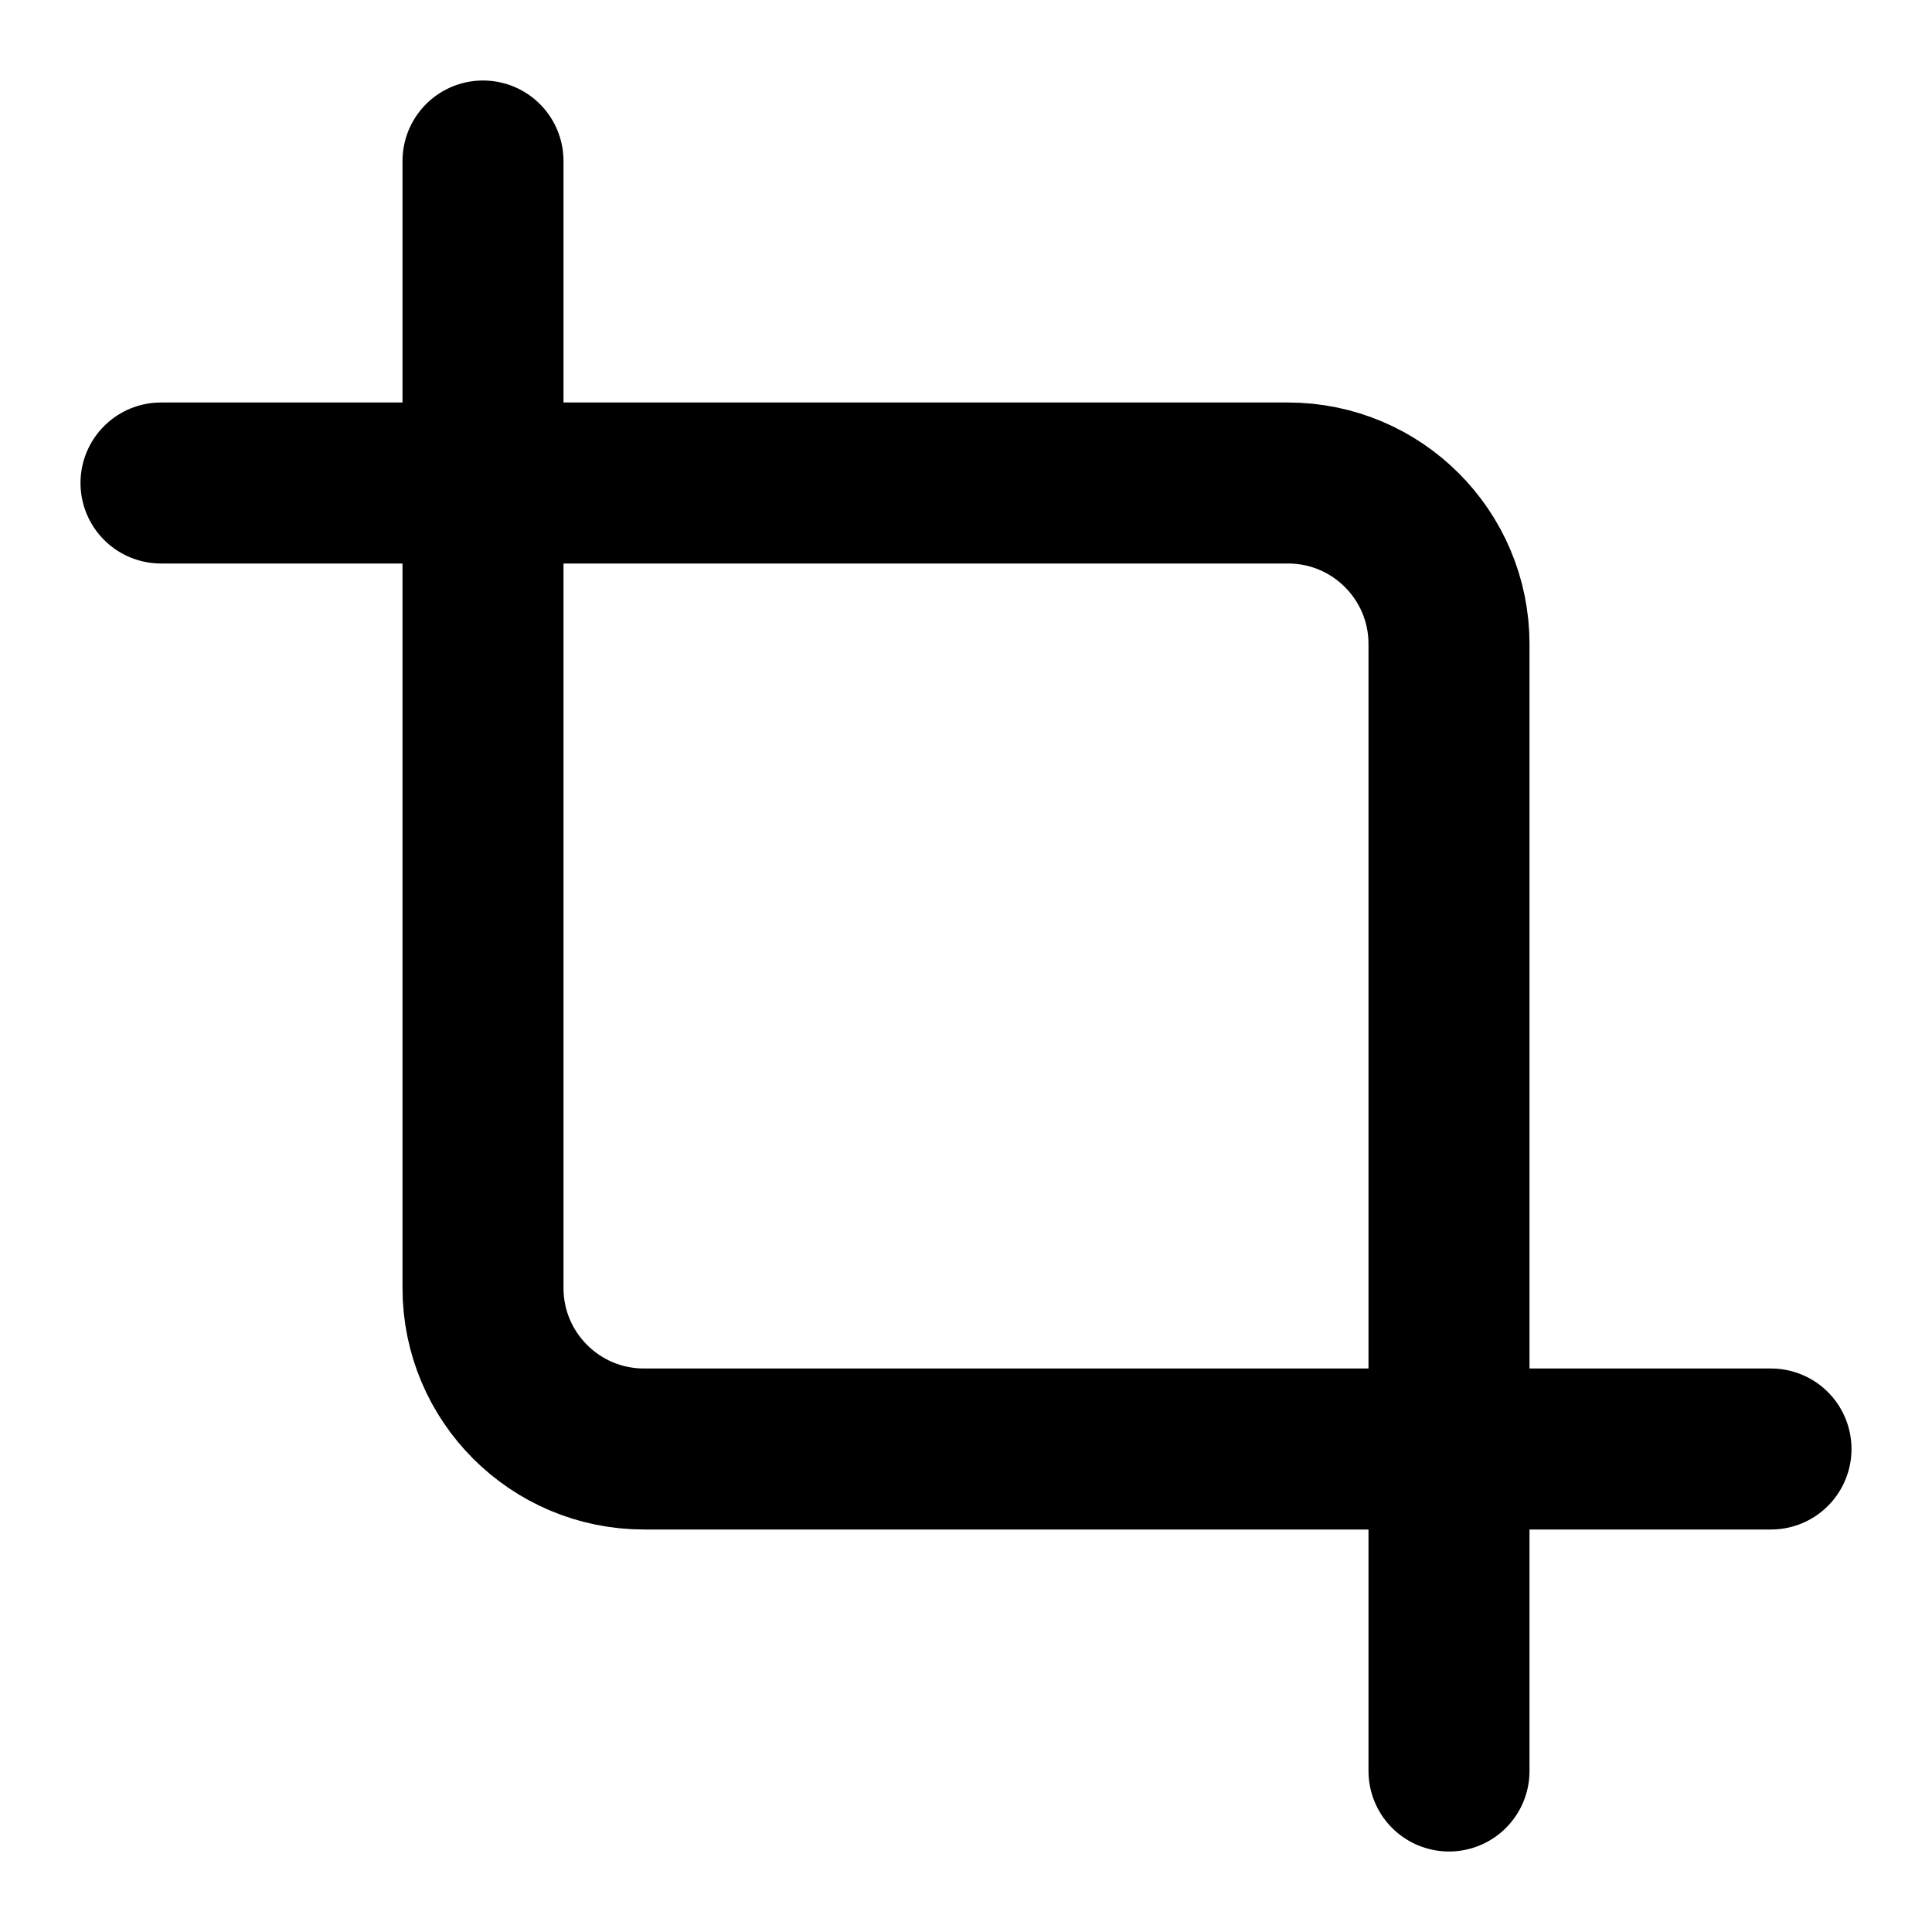
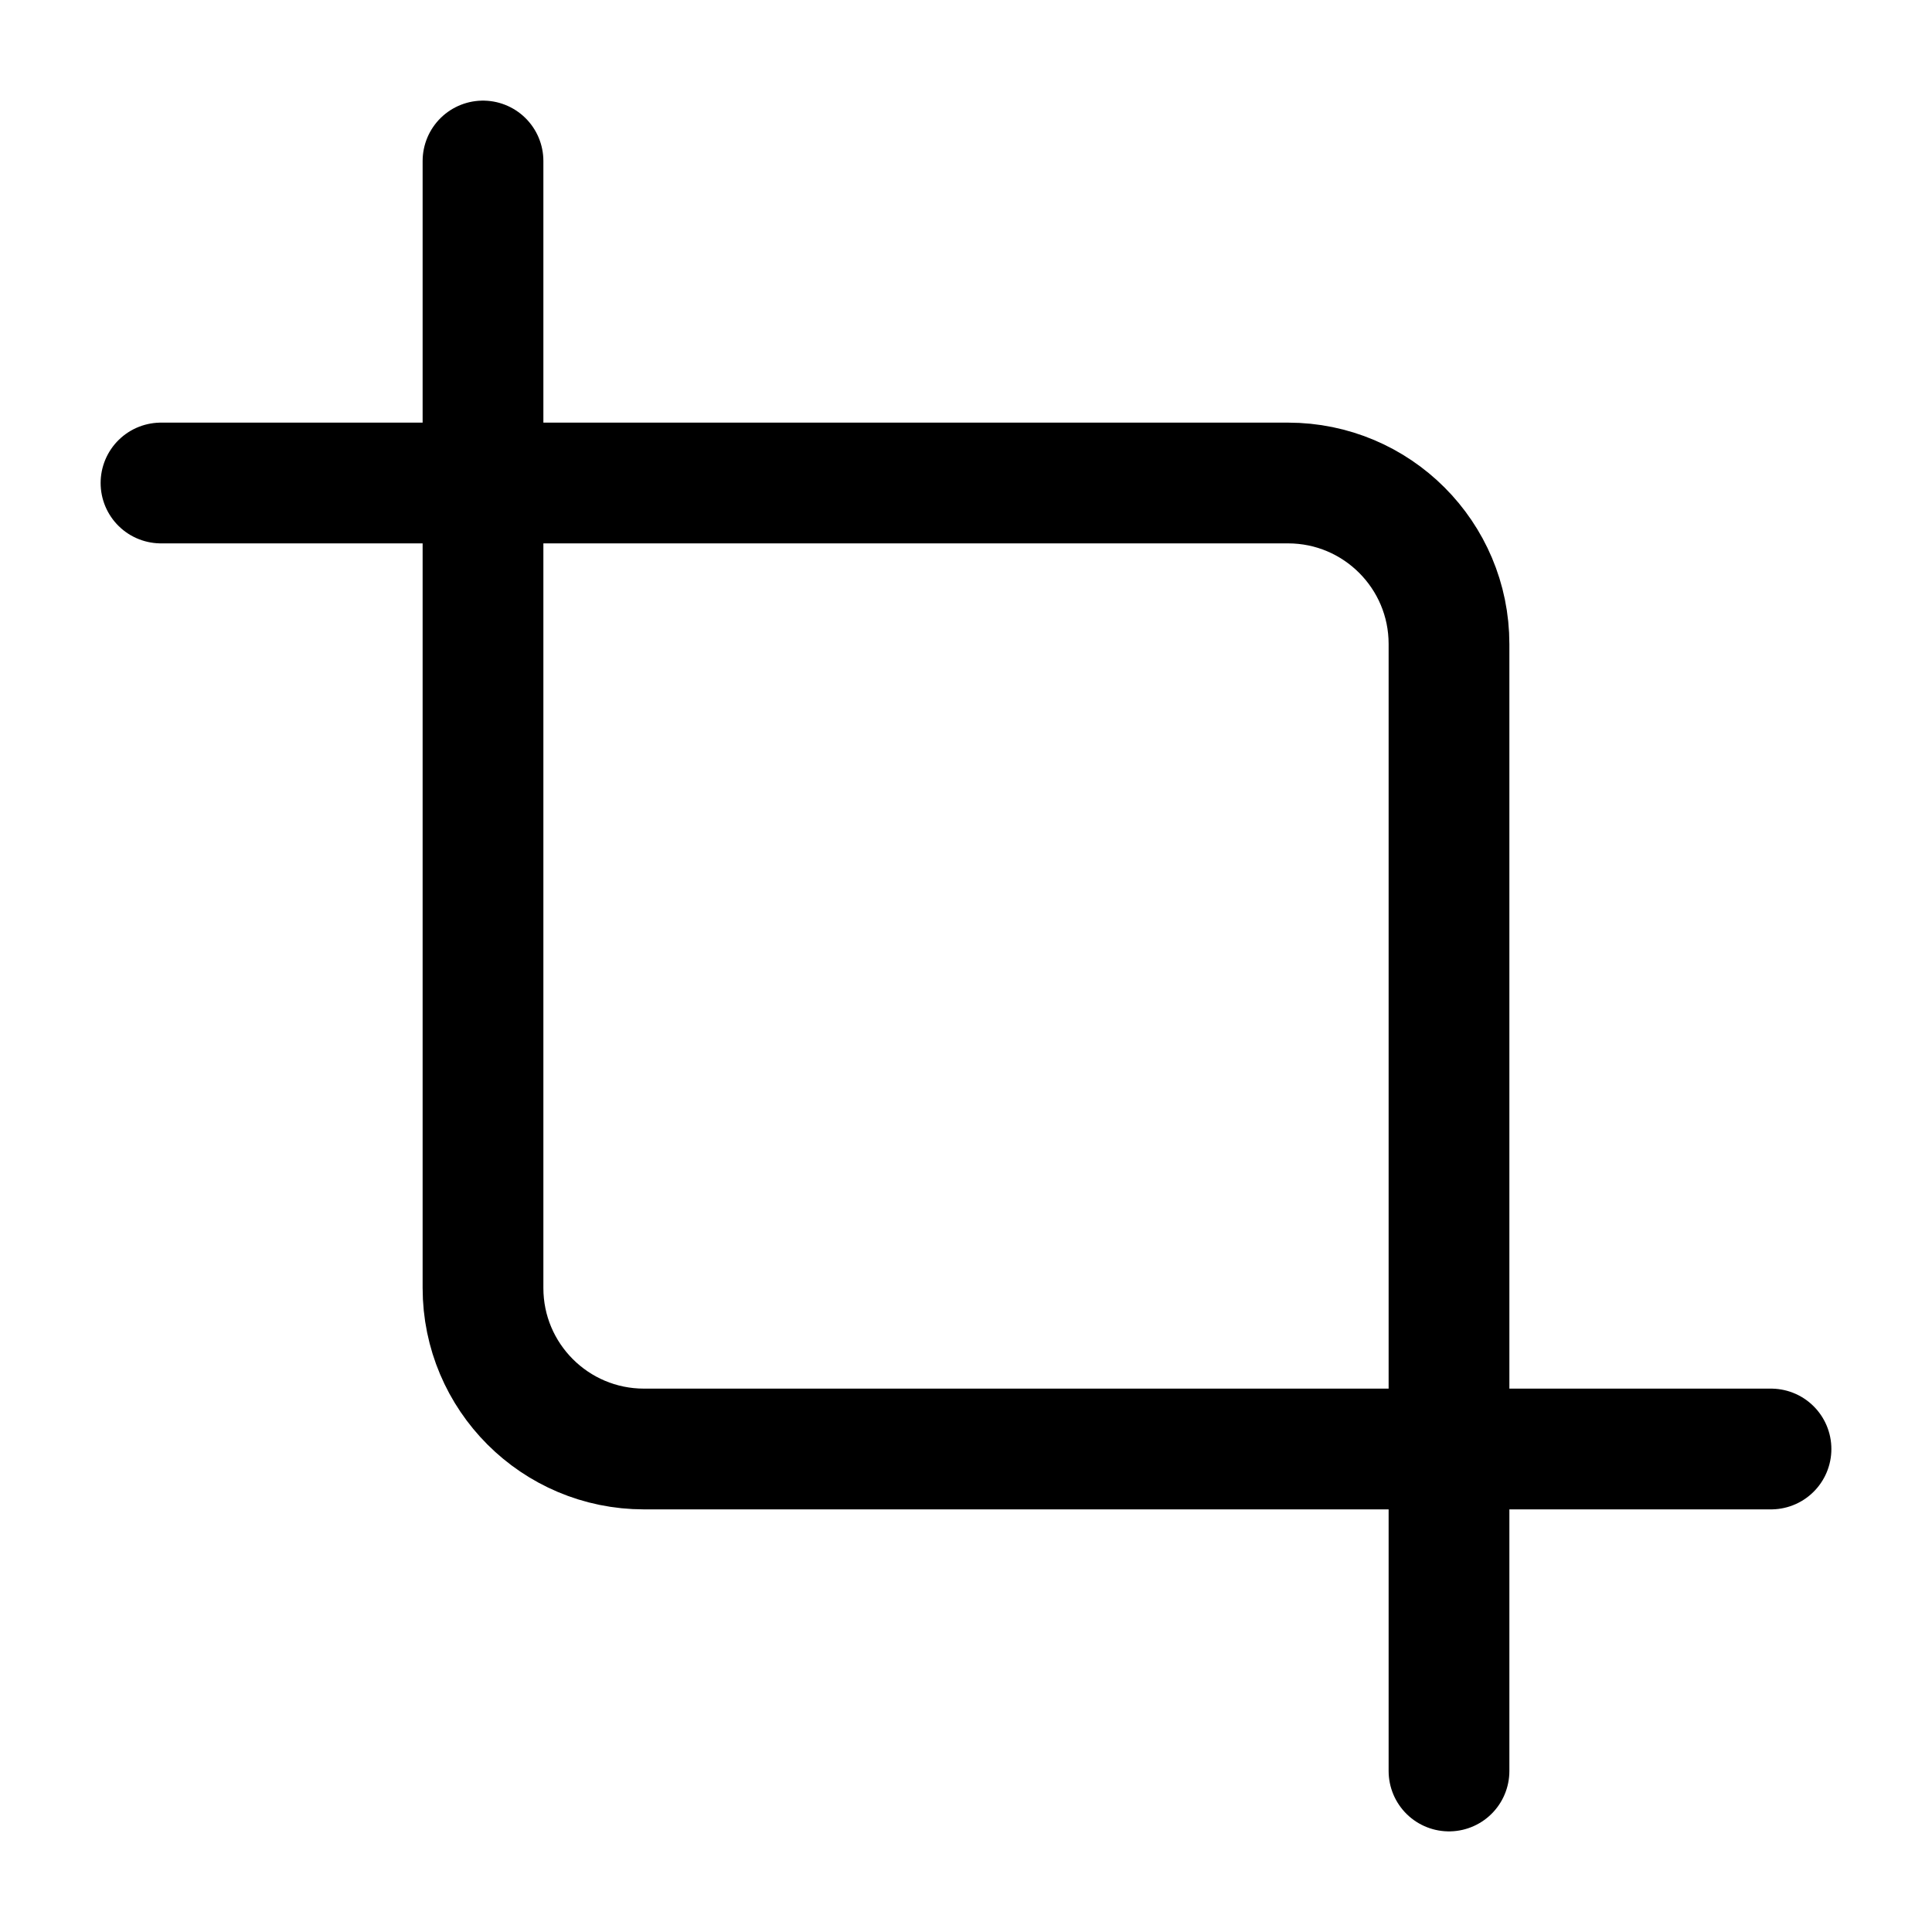
- <svg xmlns="http://www.w3.org/2000/svg" width="24" height="24" viewBox="0 0 24 24" fill="none" stroke="currentColor" stroke-width="2" stroke-linecap="round" stroke-linejoin="round">
+ <svg xmlns="http://www.w3.org/2000/svg" width="24" height="24" viewBox="0 0 24 24" fill="none" stroke="currentColor" stroke-width="1.5" stroke-linecap="round" stroke-linejoin="round">
  <path d="M6 2v14a2 2 0 0 0 2 2h14" />
  <path d="M18 22V8a2 2 0 0 0-2-2H2" />
</svg>
